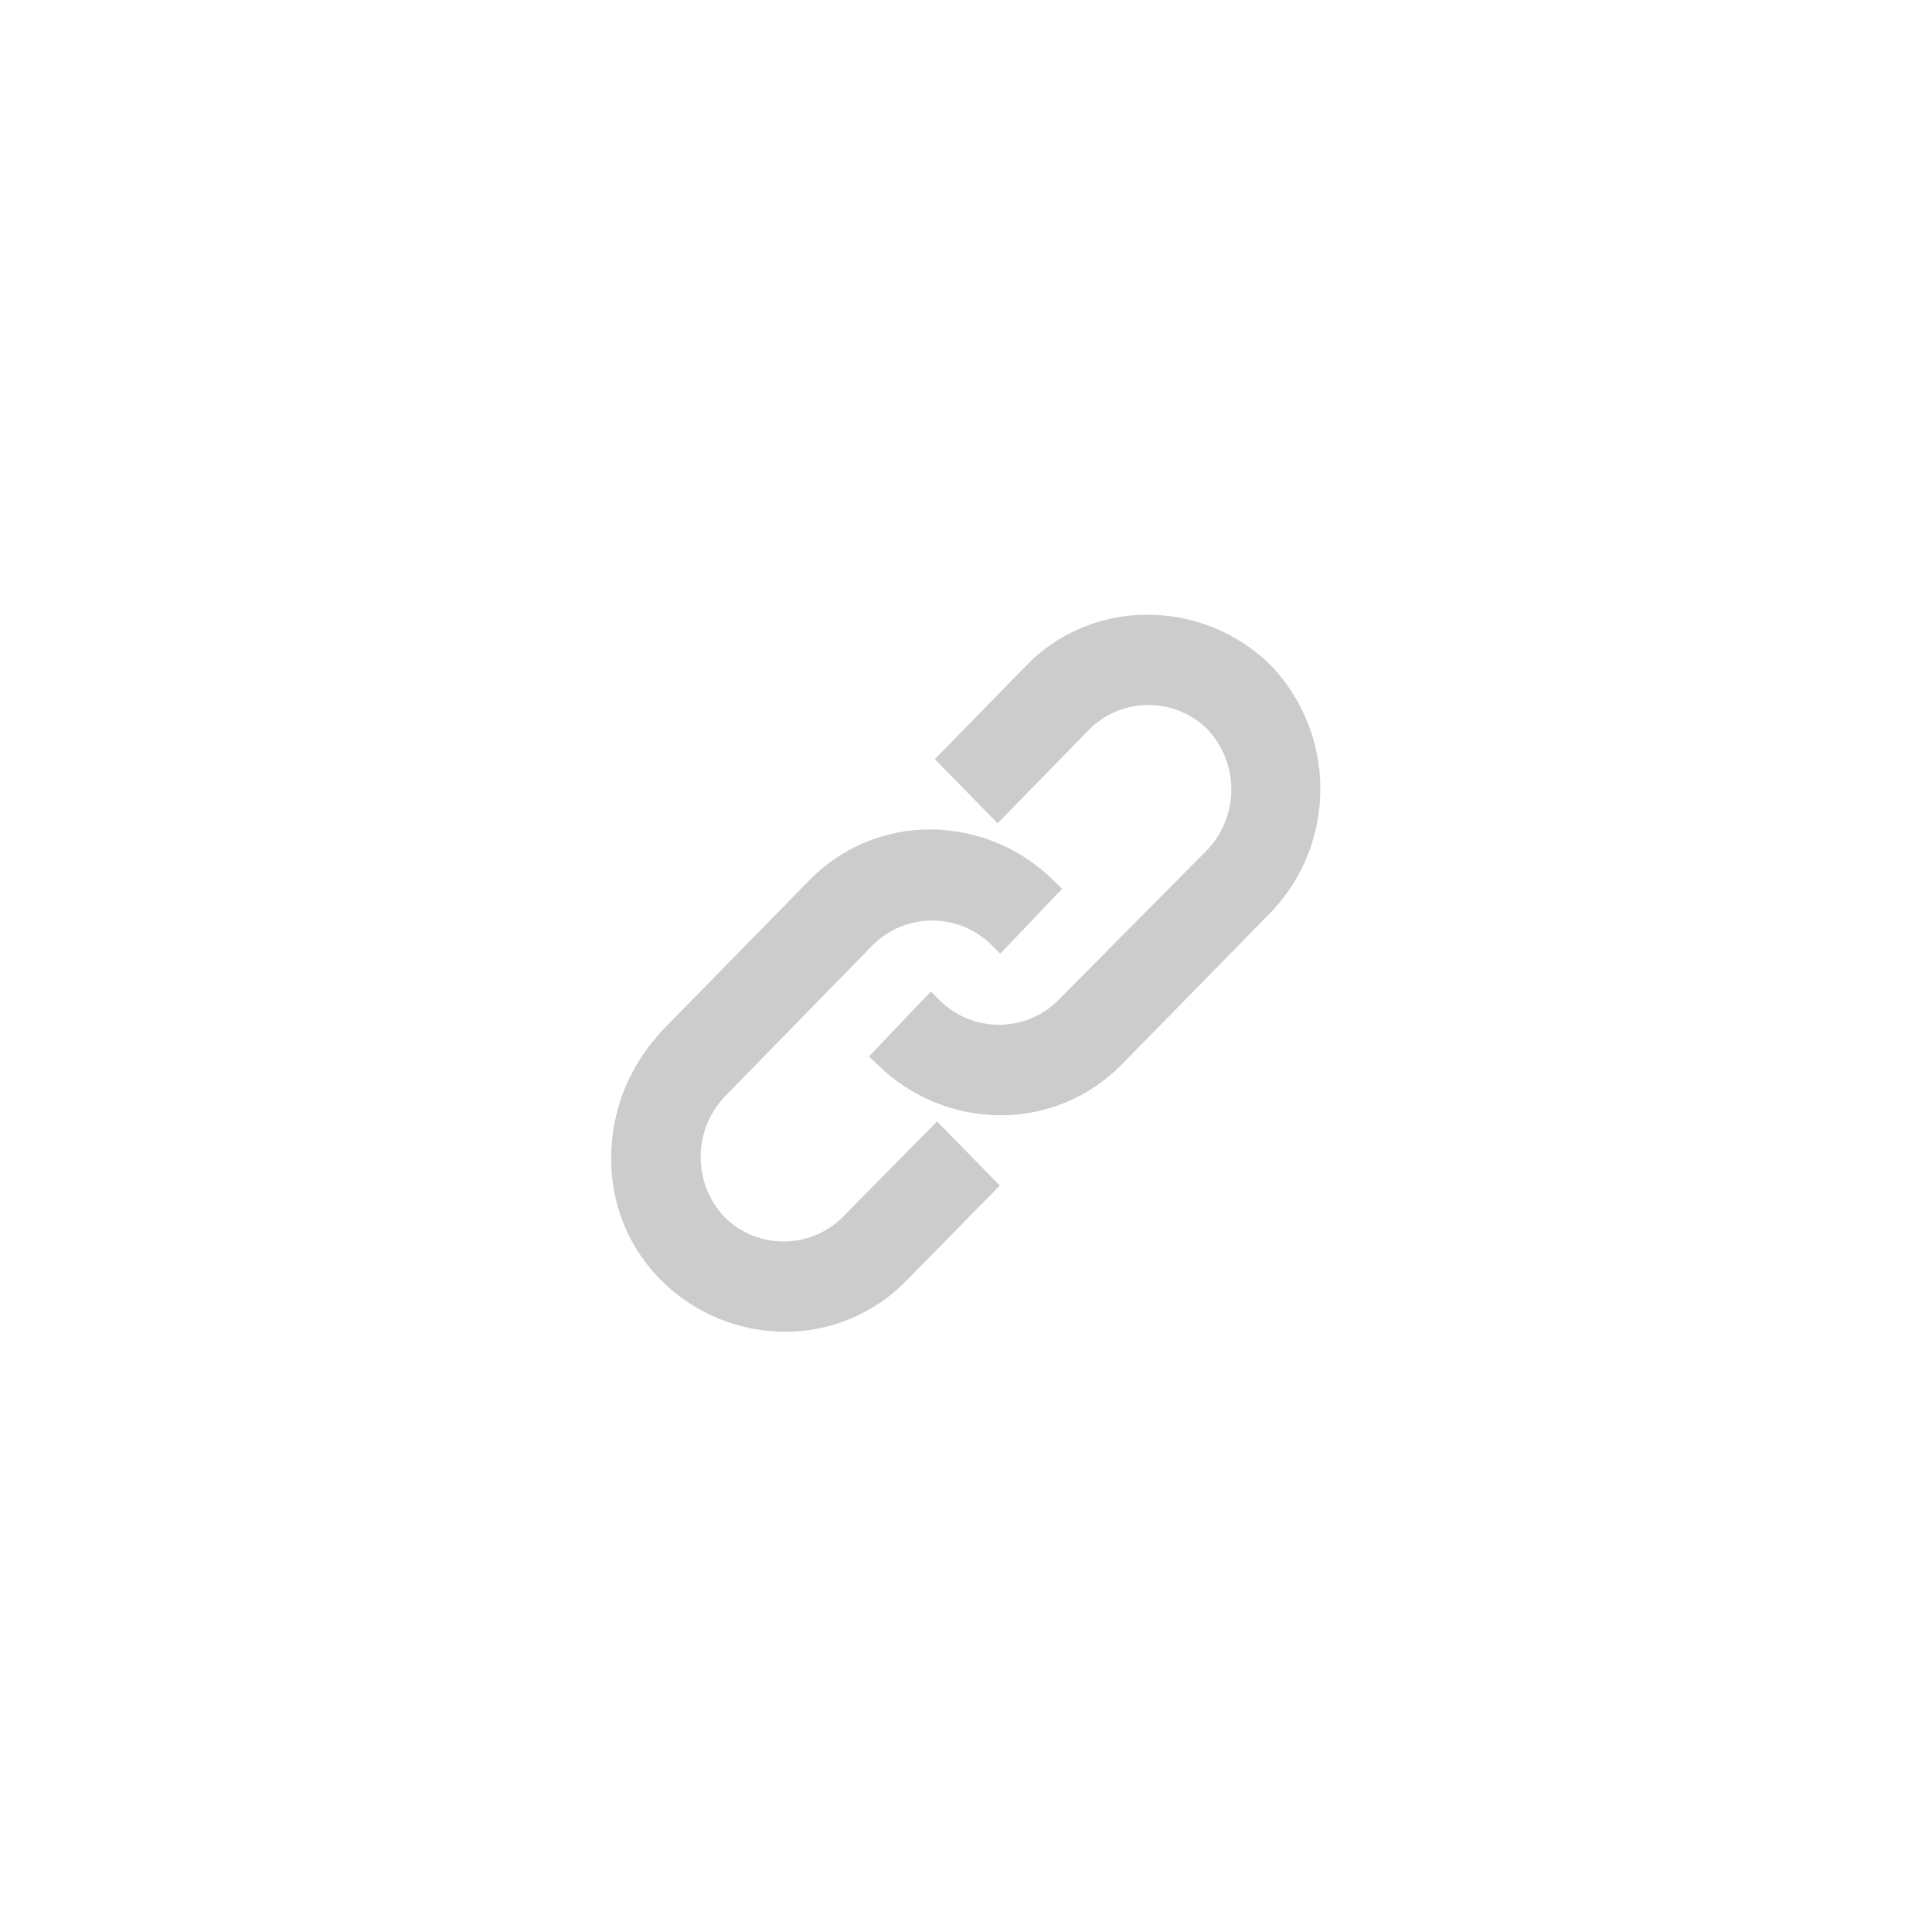
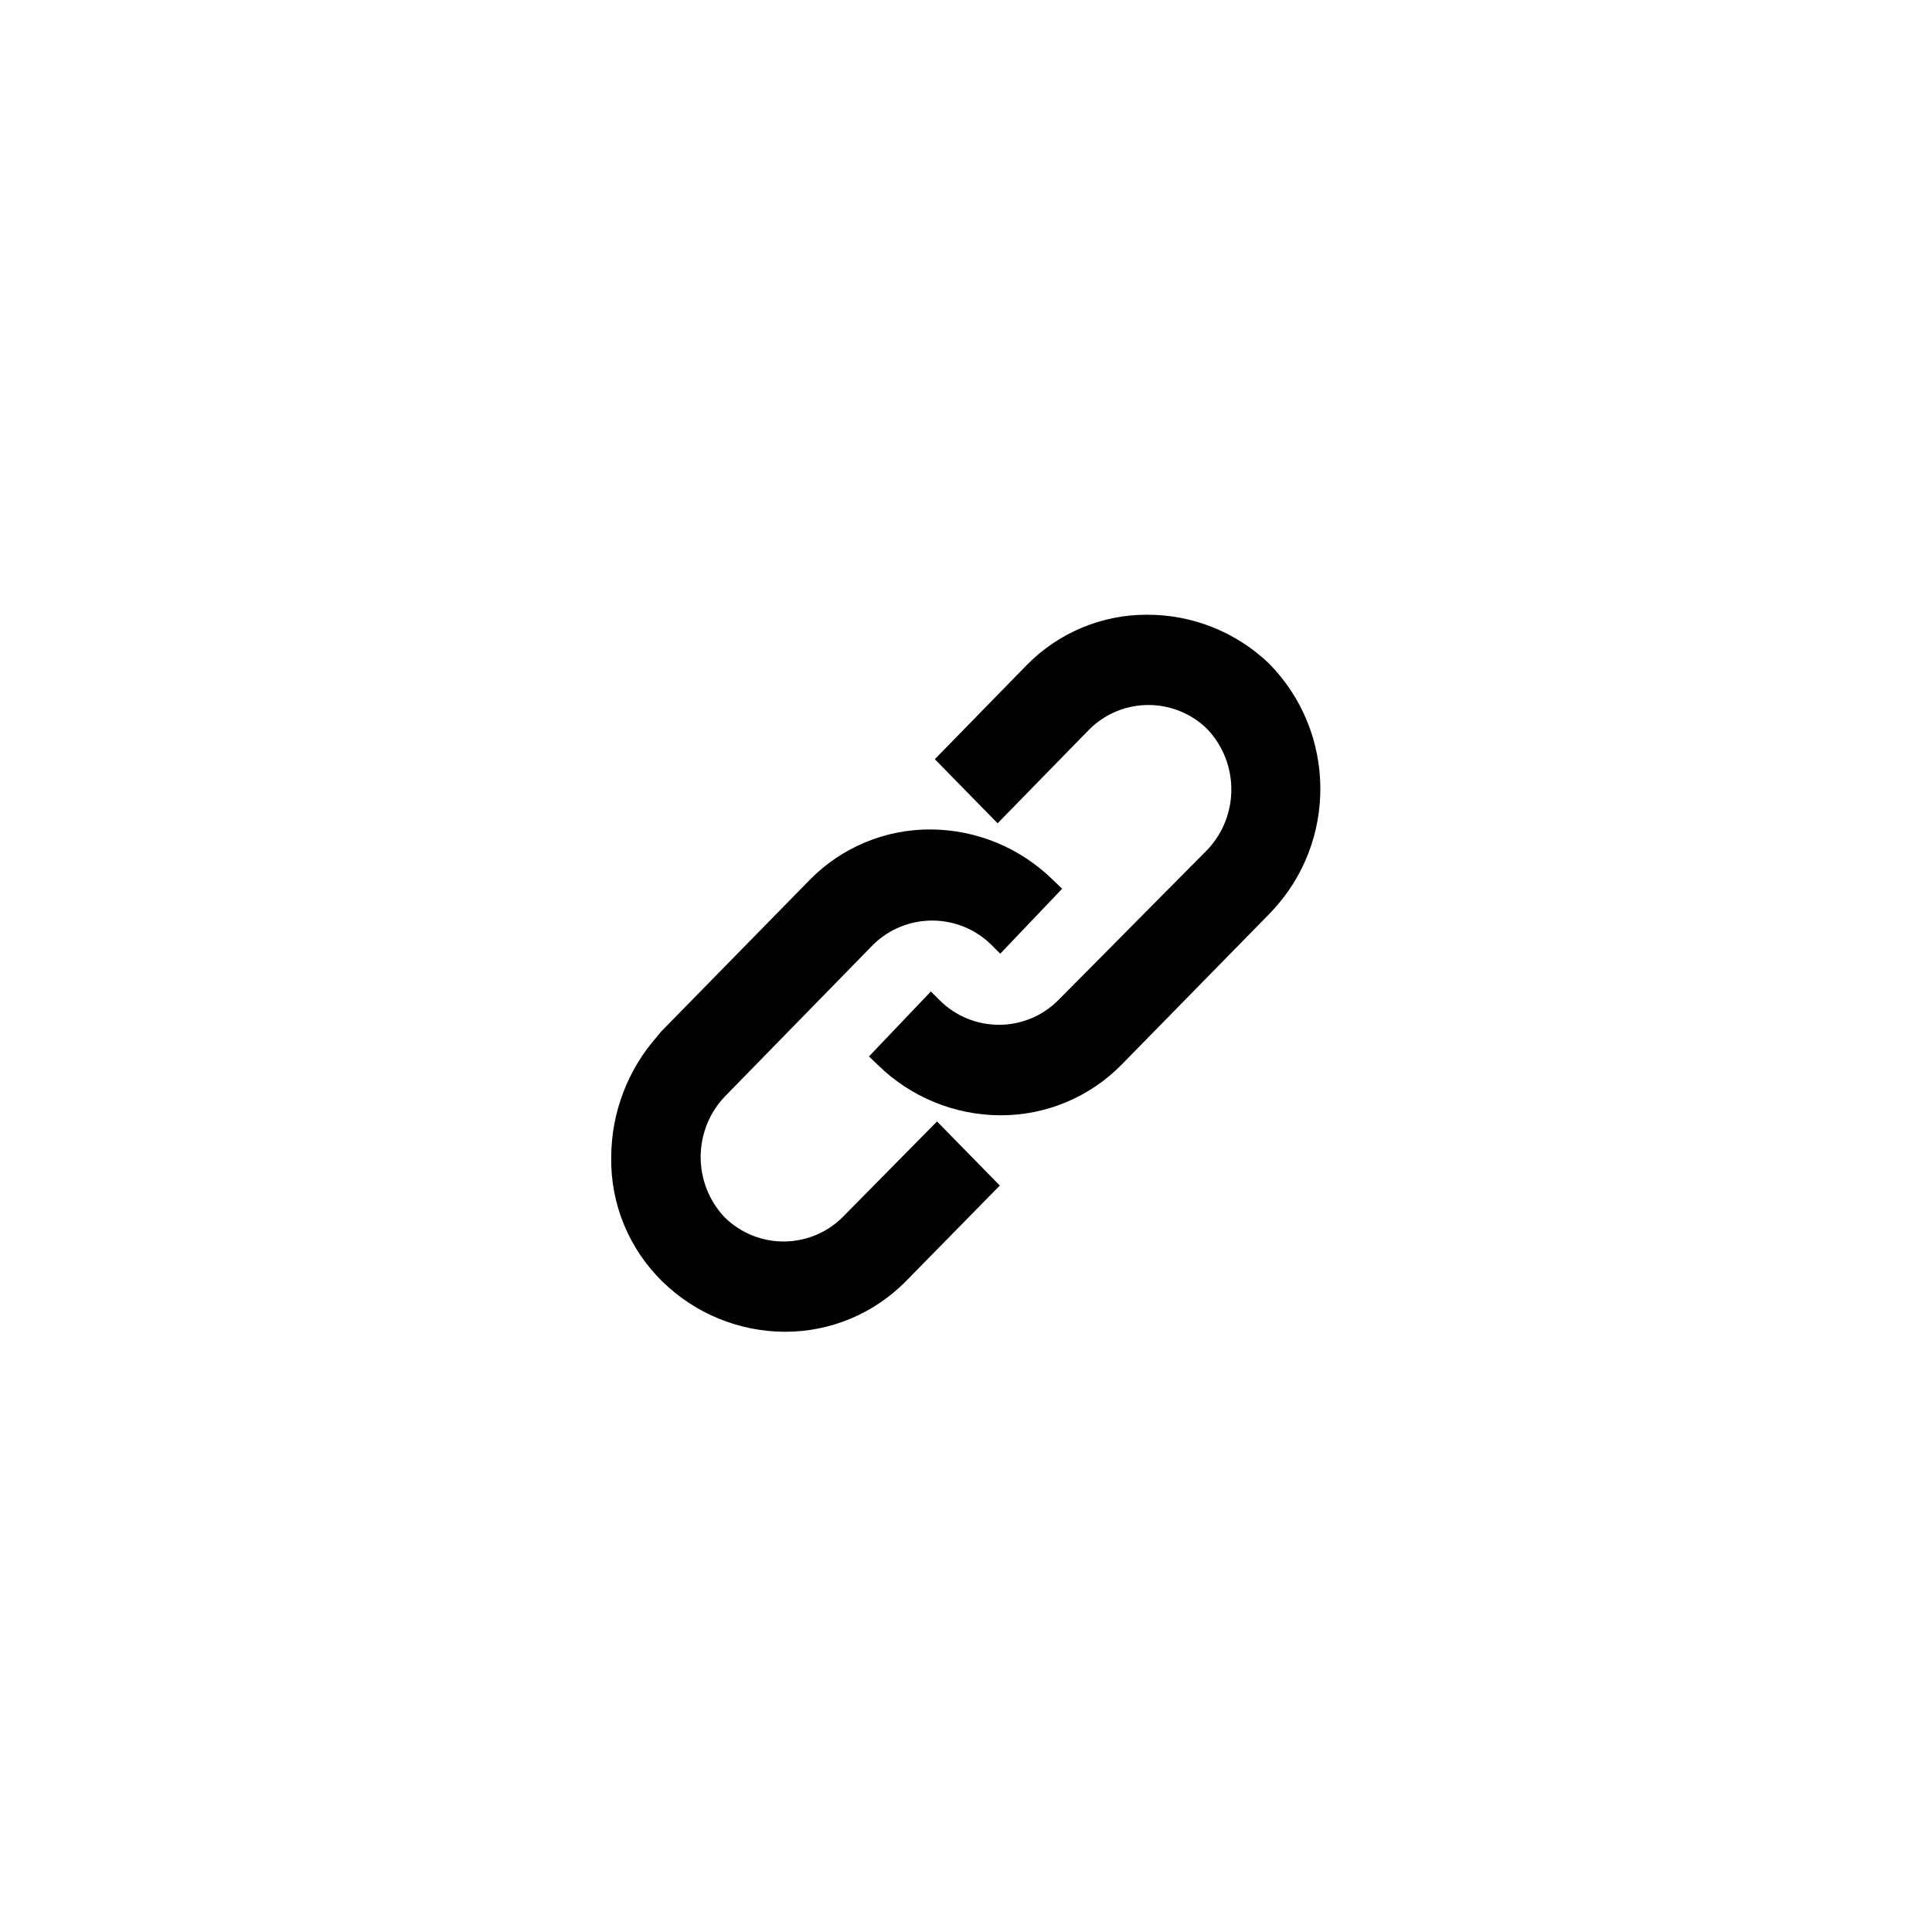
<svg xmlns="http://www.w3.org/2000/svg" id="Слой_1" data-name="Слой 1" viewBox="0 0 44 44">
-   <defs>
-     <style>.cls-1{fill:none;}.cls-2{fill:#ccc;}</style>
-   </defs>
-   <rect class="cls-1" x="4.5" y="4.5" width="35" height="35" />
-   <path class="cls-2" d="M19.19,27.72a1.91,1.91,0,0,1-2.69,0,2,2,0,0,1,0-2.74l3.38-3.46a1.92,1.92,0,0,1,2.7,0l.2.2,1.41-1.48-.21-.2a4,4,0,0,0-2.78-1.15h0a3.83,3.83,0,0,0-2.76,1.15l-3.39,3.46-.08.1h0a4.17,4.17,0,0,0-1.05,2.75A3.87,3.87,0,0,0,15.1,29.2a4,4,0,0,0,2.77,1.13,3.85,3.85,0,0,0,2.76-1.15L22.77,27l-1.43-1.46Z" />
-   <path class="cls-2" d="M28.9,15.11A4,4,0,0,0,26.12,14h0a3.82,3.82,0,0,0-2.74,1.15l-2.09,2.14,1.43,1.46,2.09-2.14a1.91,1.91,0,0,1,2.69,0,2,2,0,0,1,0,2.74L24.1,22.78a1.91,1.91,0,0,1-2.7,0l-.2-.2-1.41,1.48.21.2a4,4,0,0,0,2.78,1.14,3.85,3.85,0,0,0,2.77-1.16l3.4-3.47A4.07,4.07,0,0,0,28.9,15.11Z" />
+   <path d="M19.19,27.72a1.91,1.91,0,0,1-2.69,0,2,2,0,0,1,0-2.74l3.38-3.46a1.92,1.92,0,0,1,2.7,0l.2.2,1.41-1.48-.21-.2a4,4,0,0,0-2.78-1.15h0a3.83,3.83,0,0,0-2.76,1.15l-3.39,3.46-.08.1h0a4.17,4.17,0,0,0-1.05,2.75A3.87,3.87,0,0,0,15.1,29.2a4,4,0,0,0,2.77,1.13,3.85,3.85,0,0,0,2.76-1.15L22.77,27l-1.43-1.46Z" />
+   <path d="M28.9,15.11A4,4,0,0,0,26.12,14h0a3.82,3.82,0,0,0-2.74,1.15l-2.09,2.14,1.43,1.46,2.09-2.14a1.91,1.91,0,0,1,2.69,0,2,2,0,0,1,0,2.74L24.1,22.78a1.91,1.91,0,0,1-2.7,0l-.2-.2-1.41,1.48.21.2a4,4,0,0,0,2.78,1.14,3.85,3.85,0,0,0,2.77-1.16l3.4-3.47A4.07,4.07,0,0,0,28.9,15.11Z" />
</svg>
